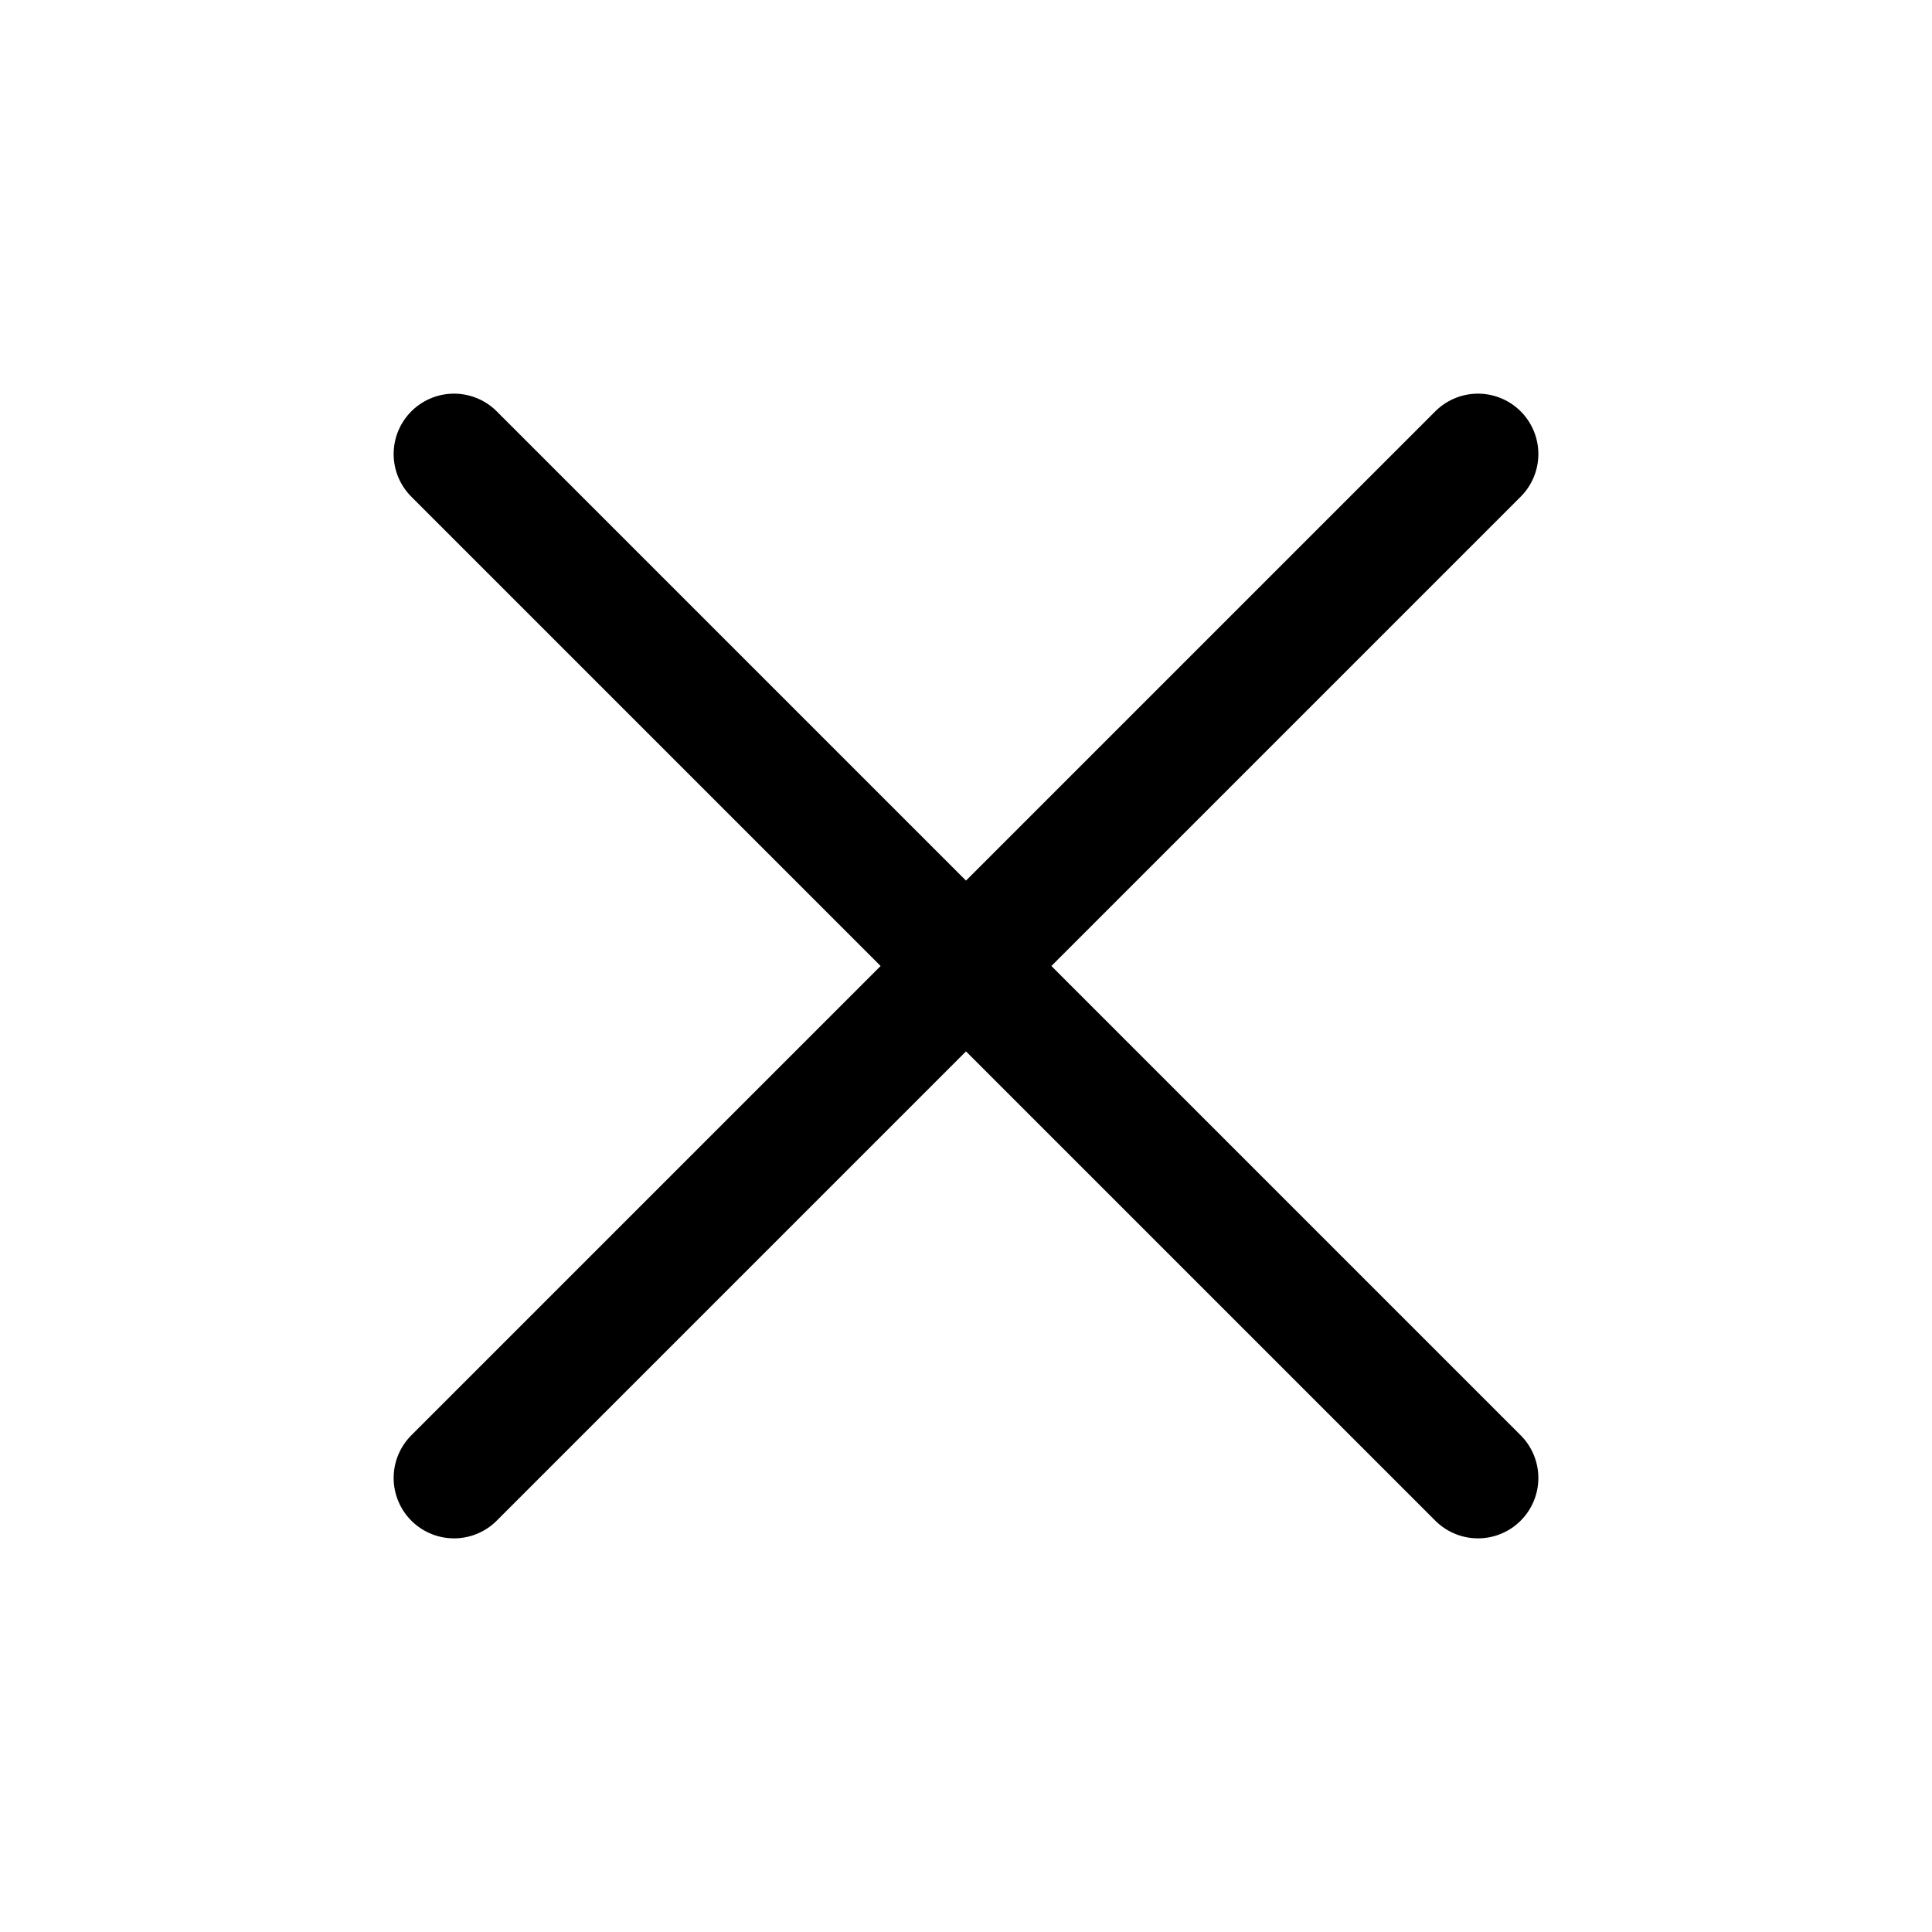
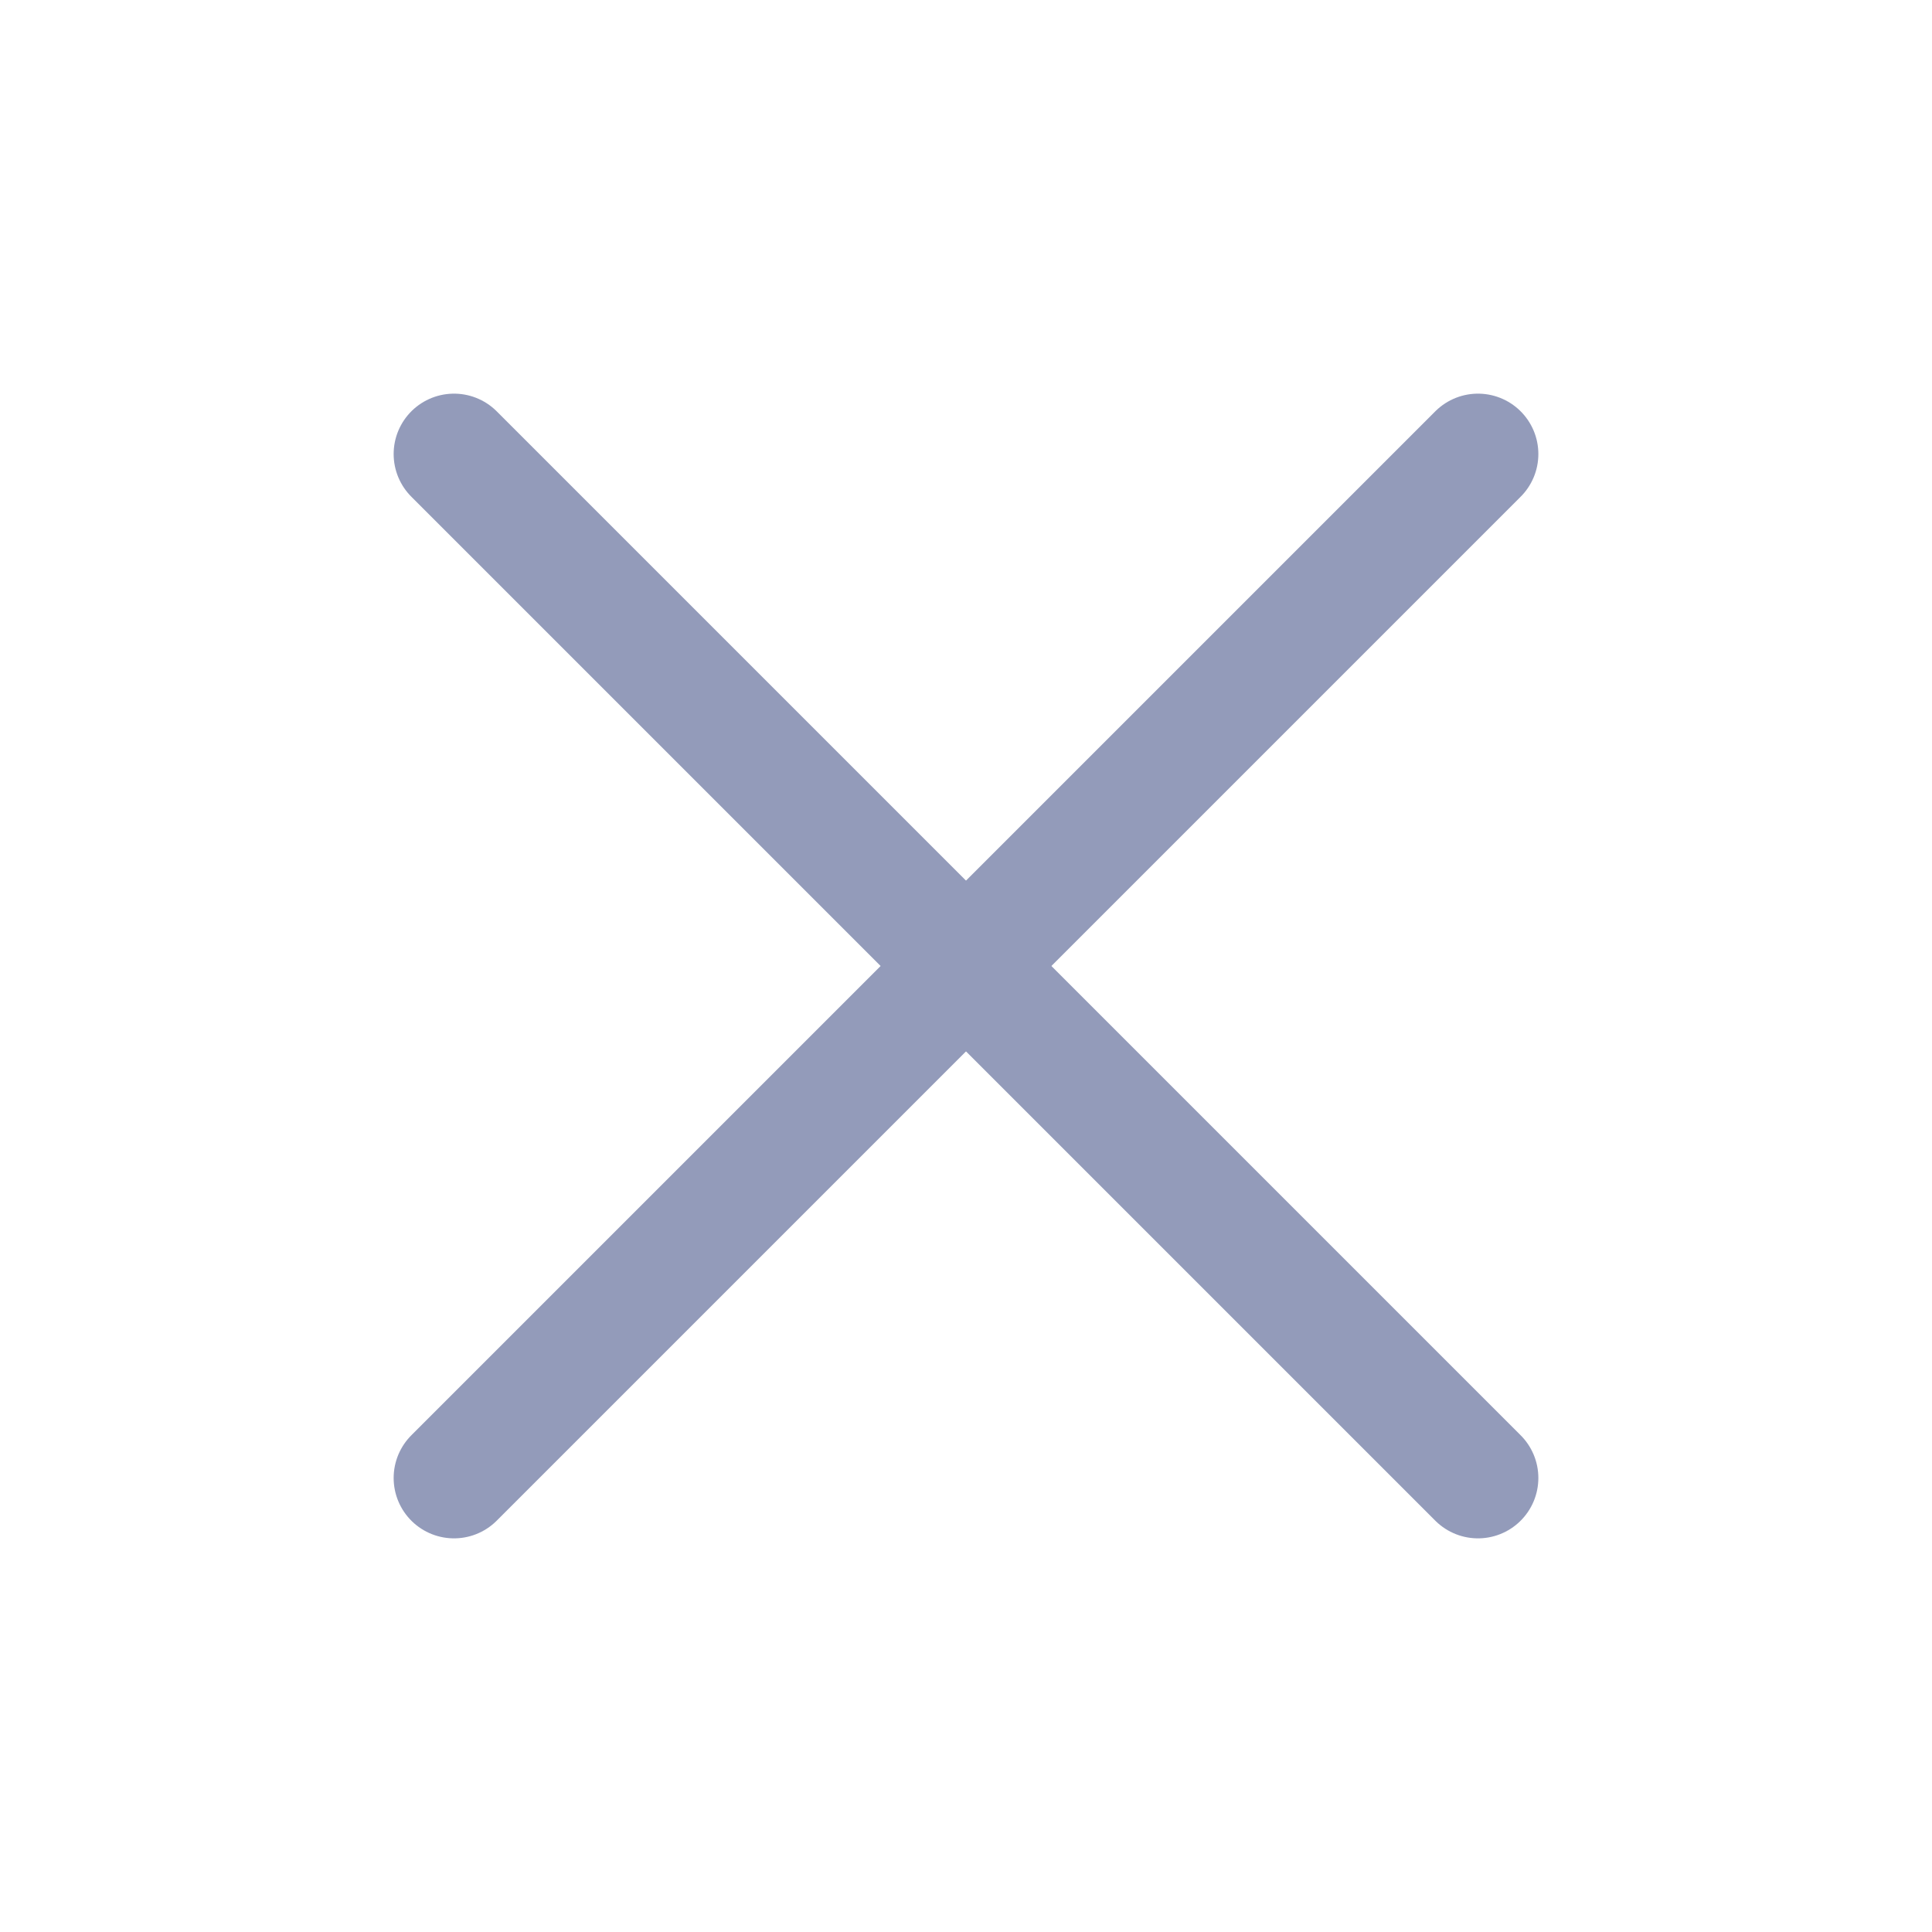
<svg xmlns="http://www.w3.org/2000/svg" width="800px" height="800px" viewBox="0 0 24 24">
  <defs>
-     <style>.cls-1{fill:none;stroke:#000000;stroke-linecap:round;stroke-linejoin:bevel;stroke-width:1.5px;}</style>
+     <style>.cls-1{fill:none;stroke:#939BBA;stroke-linecap:round;stroke-linejoin:bevel;stroke-width:1.5px;}</style>
  </defs>
  <g id="ic-actions-close-simple">
    <line class="cls-1" x1="18.36" y1="18.36" x2="5.64" y2="5.64" />
    <line class="cls-1" x1="18.36" y1="5.64" x2="5.64" y2="18.36" />
  </g>
</svg>
